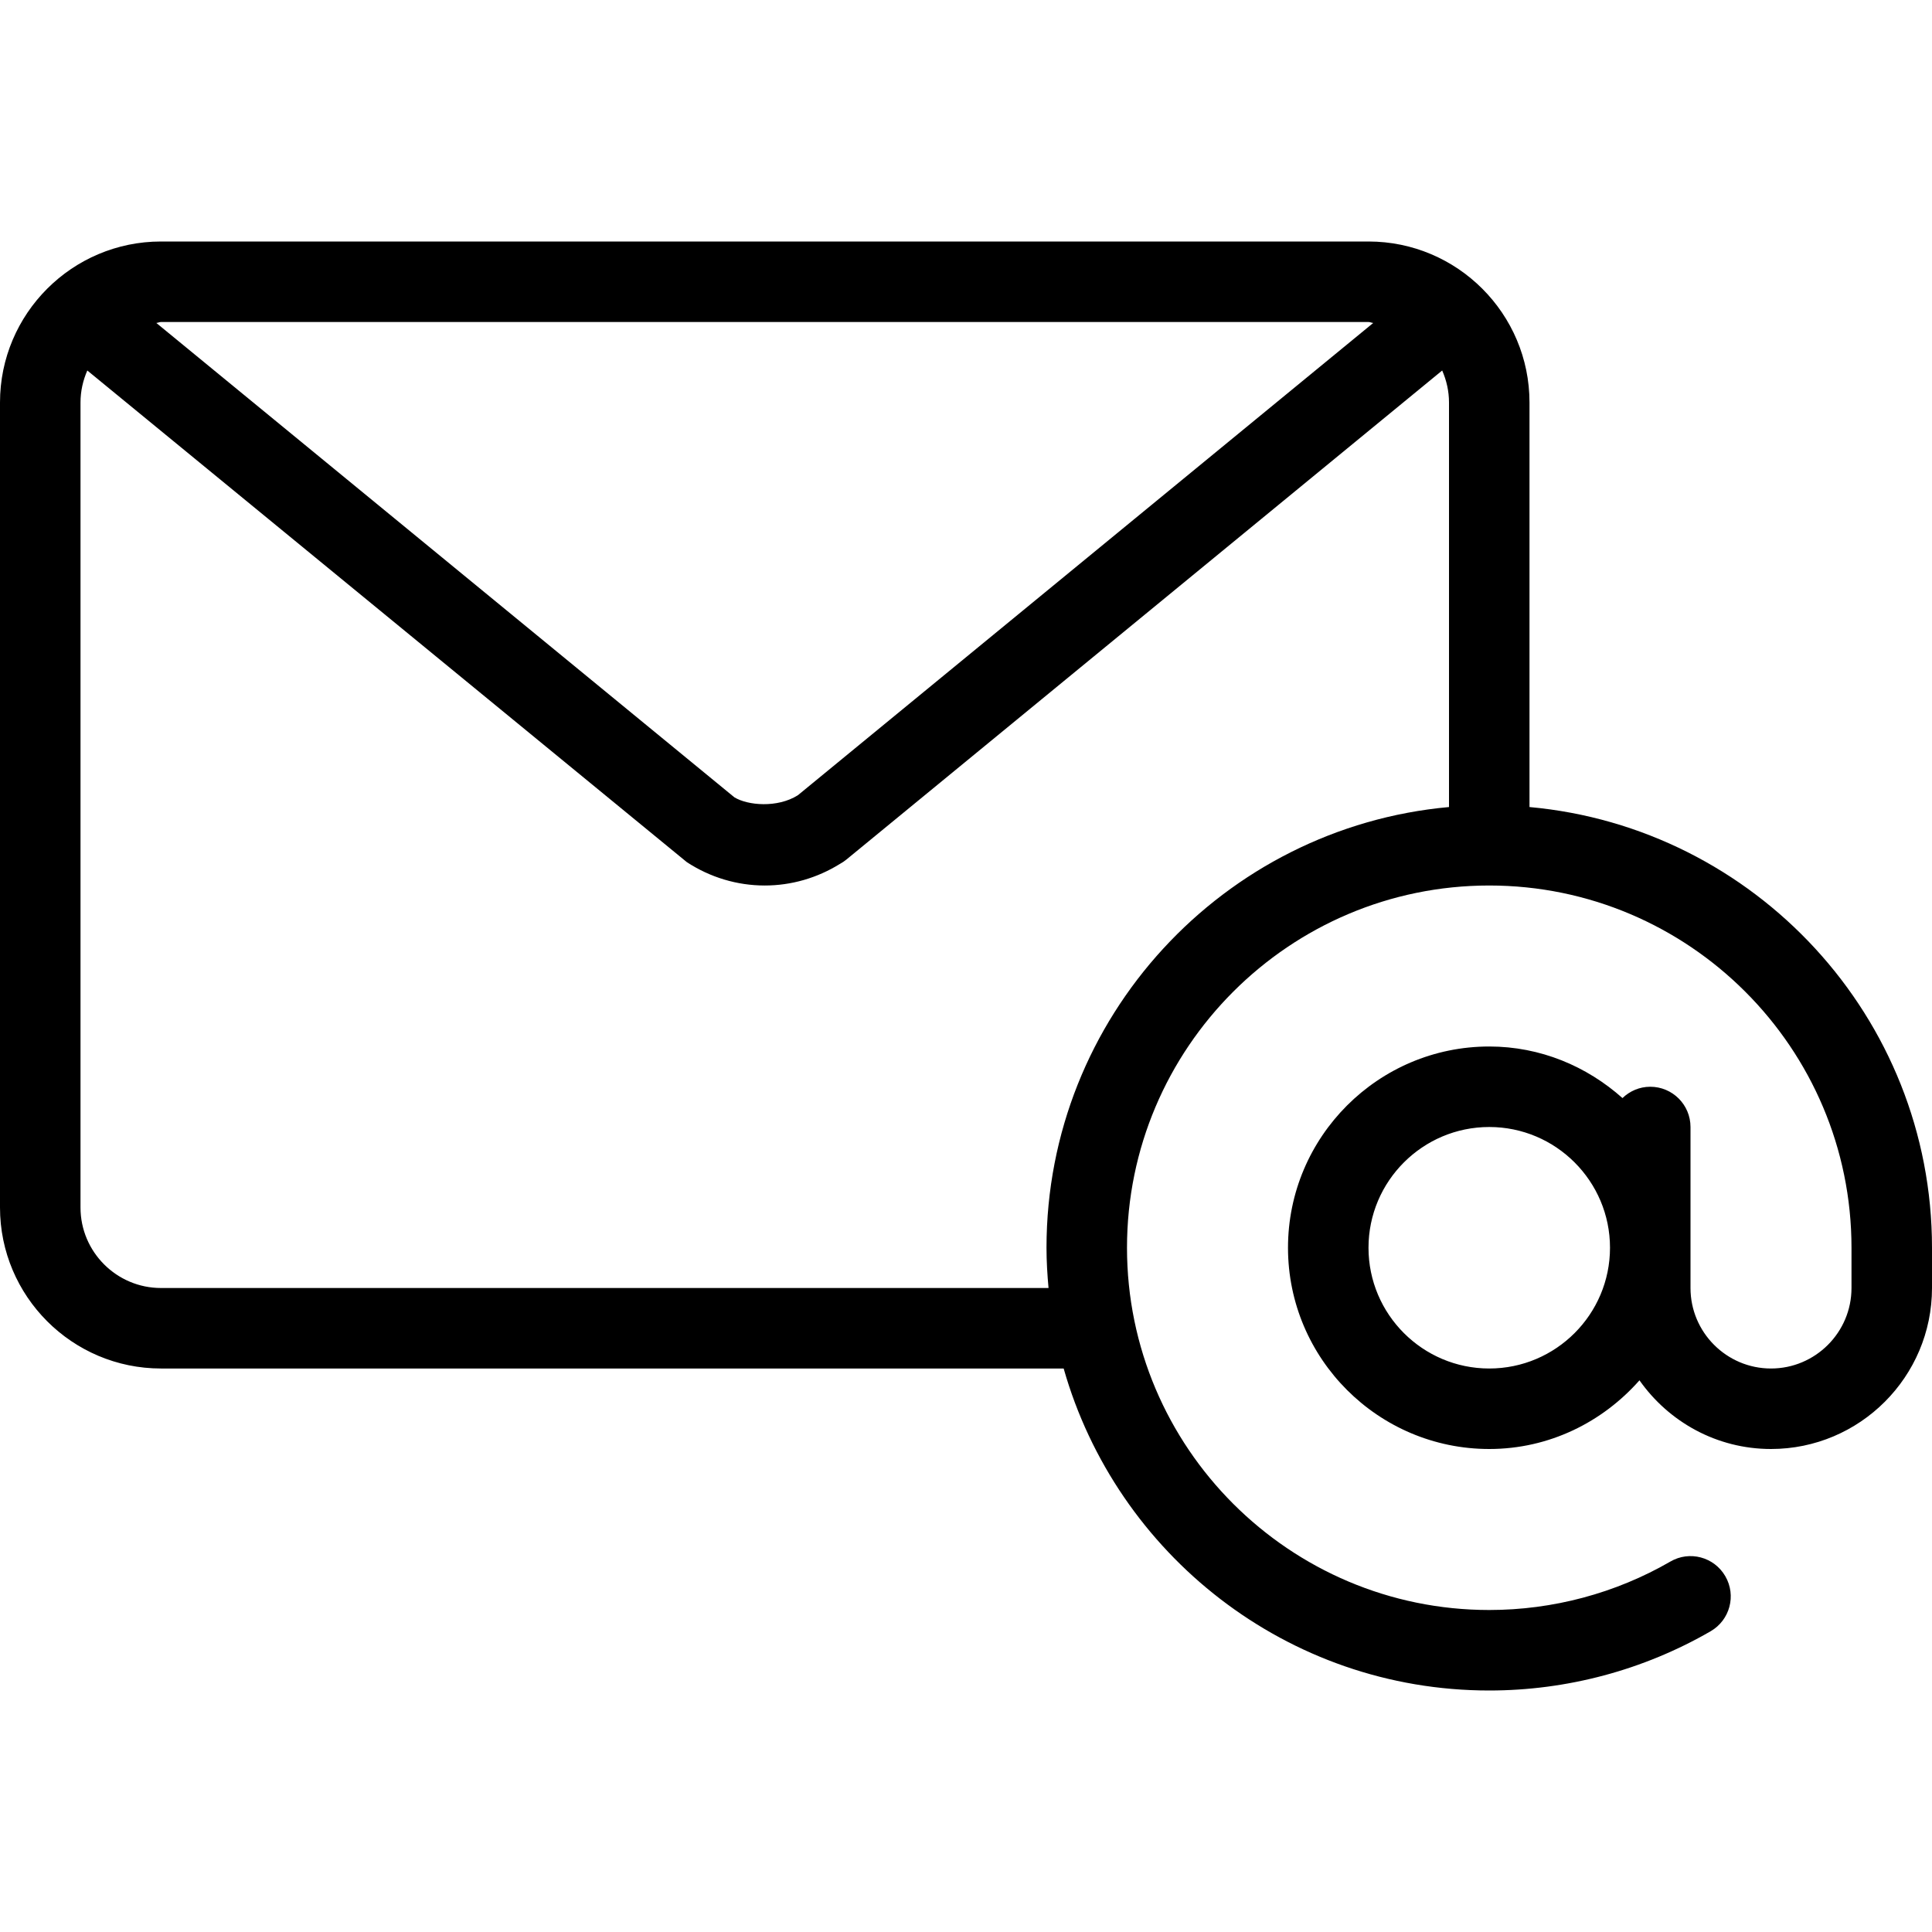
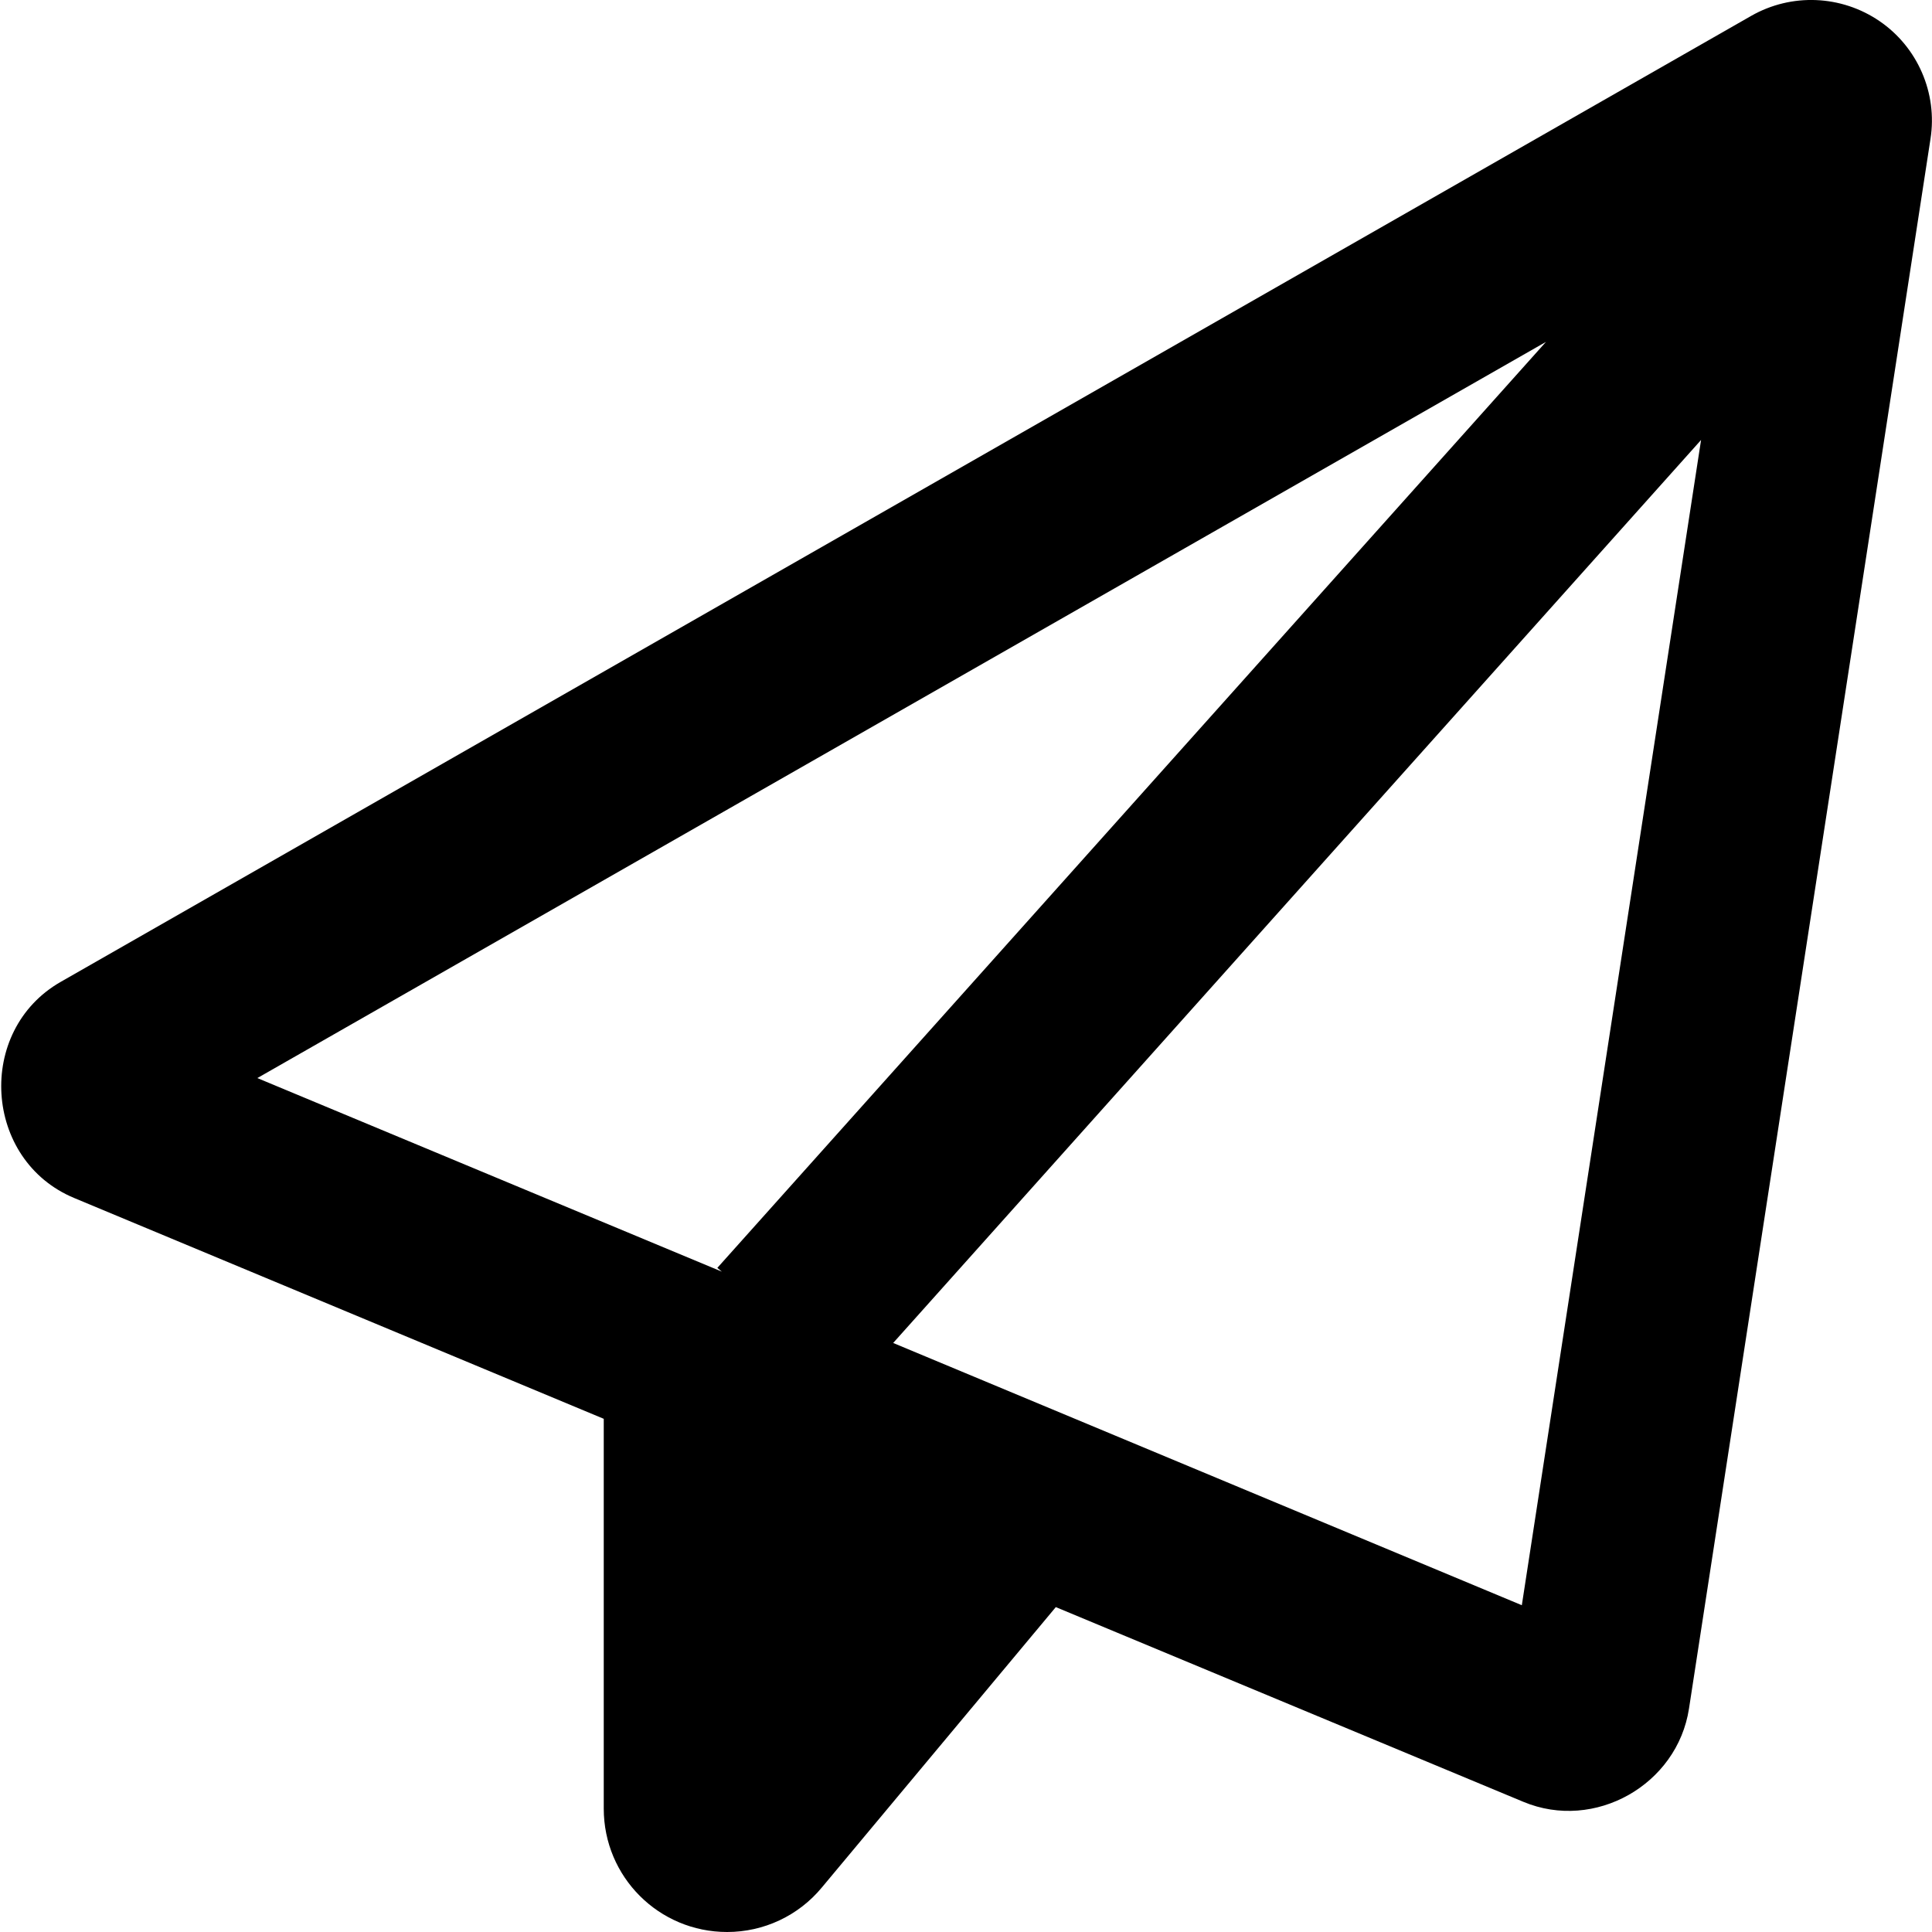
- <svg xmlns="http://www.w3.org/2000/svg" version="1.1" id="Layer_1" x="0px" y="0px" viewBox="0 0 512 512" style="enable-background:new 0 0 512 512;" xml:space="preserve">
-   <g>
-     <g>
-       <path d="M405.333,213.874V106.667c0-23.531-19.135-42.667-42.667-42.667h-320C19.135,64,0,83.135,0,106.667V320    c0,23.531,19.135,42.667,42.667,42.667h239.215C295.858,411.84,341.073,448,394.667,448c20.625,0,40.906-5.427,58.677-15.708    c5.094-2.948,6.844-9.469,3.885-14.573c-2.948-5.104-9.479-6.865-14.573-3.885c-14.521,8.396-31.115,12.833-47.99,12.833    c-52.938,0-96-43.063-96-96s43.063-96,96-96s96,43.063,96,96v10.667c0,11.76-9.573,21.333-21.333,21.333    c-11.76,0-21.333-9.573-21.333-21.333v-42.667c0-5.896-4.771-10.667-10.667-10.667c-2.869,0-5.447,1.161-7.362,3    c-9.428-8.401-21.714-13.667-35.305-13.667c-29.406,0-53.333,23.927-53.333,53.333S365.26,384,394.667,384    c15.896,0,30.03-7.131,39.81-18.202c7.727,10.977,20.44,18.202,34.857,18.202C492.865,384,512,364.865,512,341.333v-10.667    C512,269.569,465.044,219.288,405.333,213.874z M42.667,85.333h320c0.444,0,0.816,0.227,1.254,0.254L211.438,210.75    c-5.427,3.417-13.292,2.708-16.823,0.542L41.426,85.585C41.859,85.559,42.227,85.333,42.667,85.333z M384,213.874    c-59.711,5.414-106.667,55.695-106.667,116.793c0,3.6,0.221,7.148,0.54,10.667H42.667c-11.76,0-21.333-9.573-21.333-21.333    V106.667c0-3.021,0.667-5.874,1.805-8.48l158.883,130.293c6.208,4.052,13.344,6.188,20.646,6.188    c7.021,0,13.885-1.979,19.927-5.729c0.604-0.323,1.177-0.708,1.719-1.156l157.88-129.598c1.139,2.608,1.807,5.461,1.807,8.483    V213.874z M394.667,362.667c-17.646,0-32-14.354-32-32c0-17.646,14.354-32,32-32s32,14.354,32,32    C426.667,348.313,412.313,362.667,394.667,362.667z" />
-     </g>
-   </g>
-   <g>
- </g>
-   <g>
- </g>
-   <g>
- </g>
-   <g>
- </g>
-   <g>
- </g>
-   <g>
- </g>
-   <g>
- </g>
-   <g>
- </g>
-   <g>
- </g>
-   <g>
- </g>
-   <g>
- </g>
-   <g>
- </g>
-   <g>
- </g>
-   <g>
- </g>
-   <g>
- </g>
+ <svg xmlns="http://www.w3.org/2000/svg" height="1em" viewBox="0 0 512 512">
+   <path d="M16.1 260.2c-22.6 12.9-20.5 47.3 3.6 57.3L160 376V479.3c0 18.1 14.6 32.7 32.7 32.7c9.7 0 18.9-4.3 25.1-11.8l62-74.3 123.9 51.6c18.9 7.9 40.8-4.5 43.9-24.7l64-416c1.9-12.1-3.4-24.3-13.5-31.2s-23.3-7.5-34-1.4l-448 256zm52.1 25.5L409.7 90.6 190.1 336l1.2 1L68.2 285.7zM403.3 425.4L236.7 355.9 450.8 116.6 403.3 425.4z" />
</svg>
